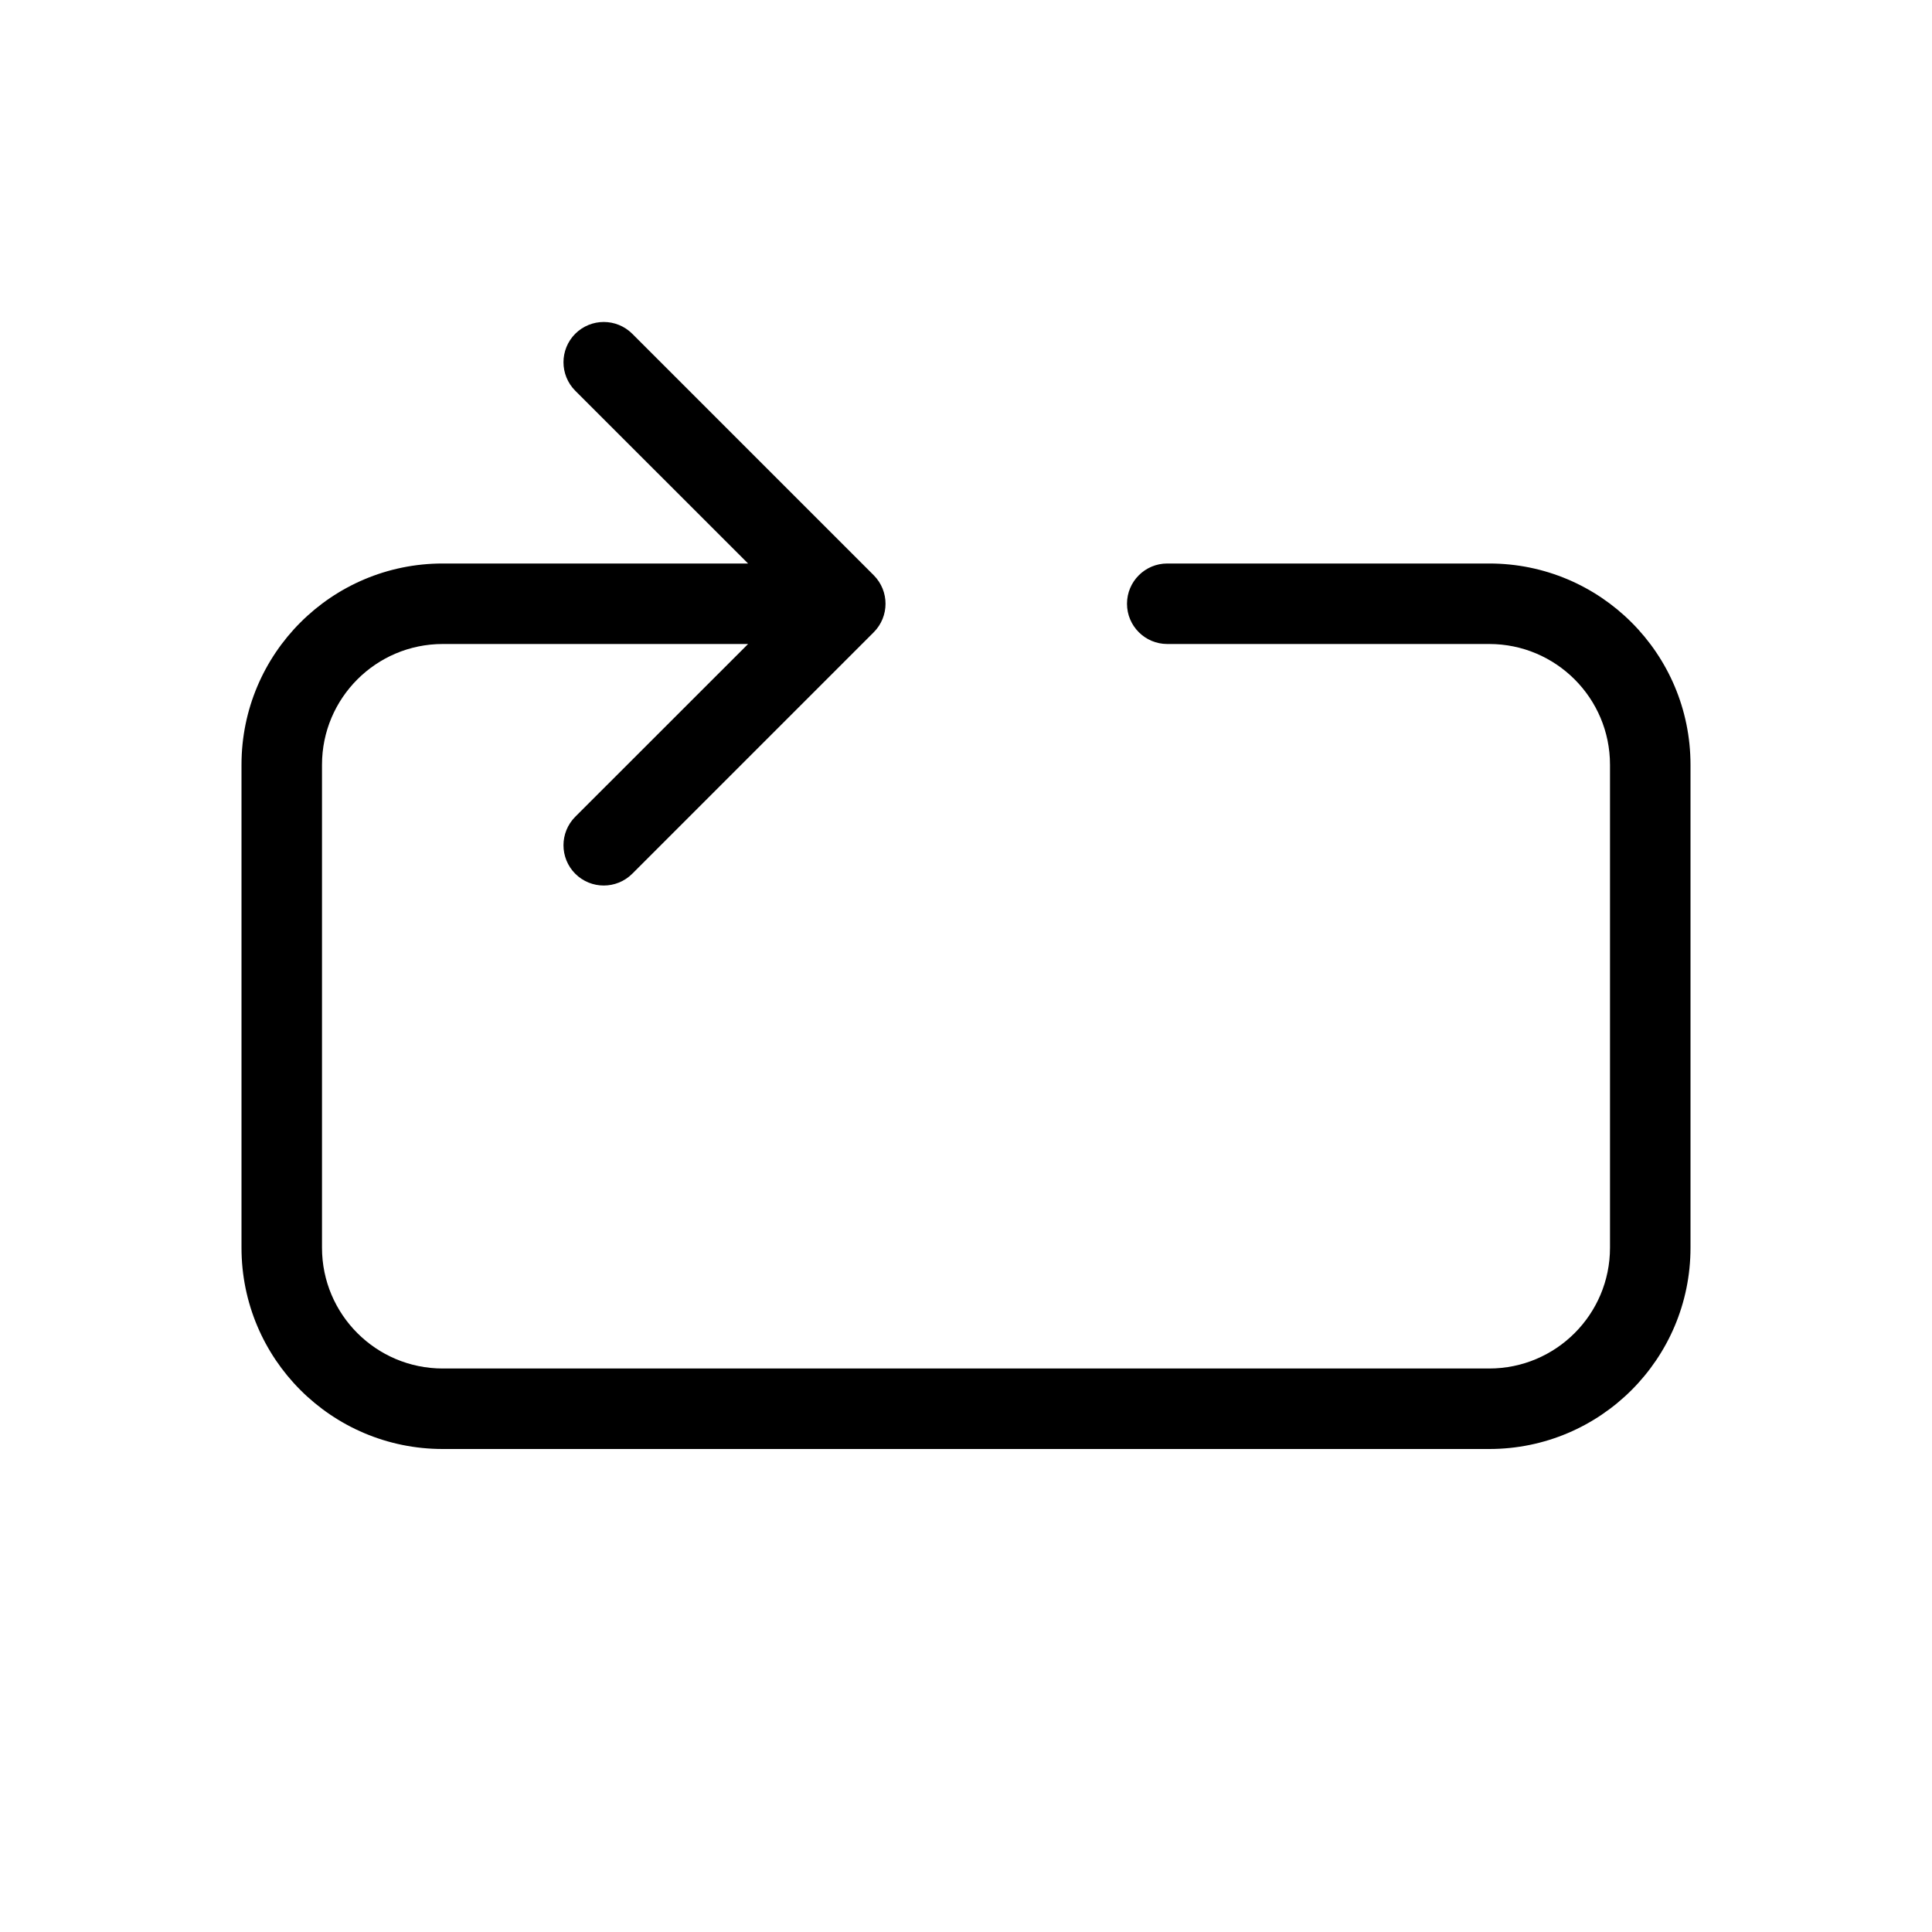
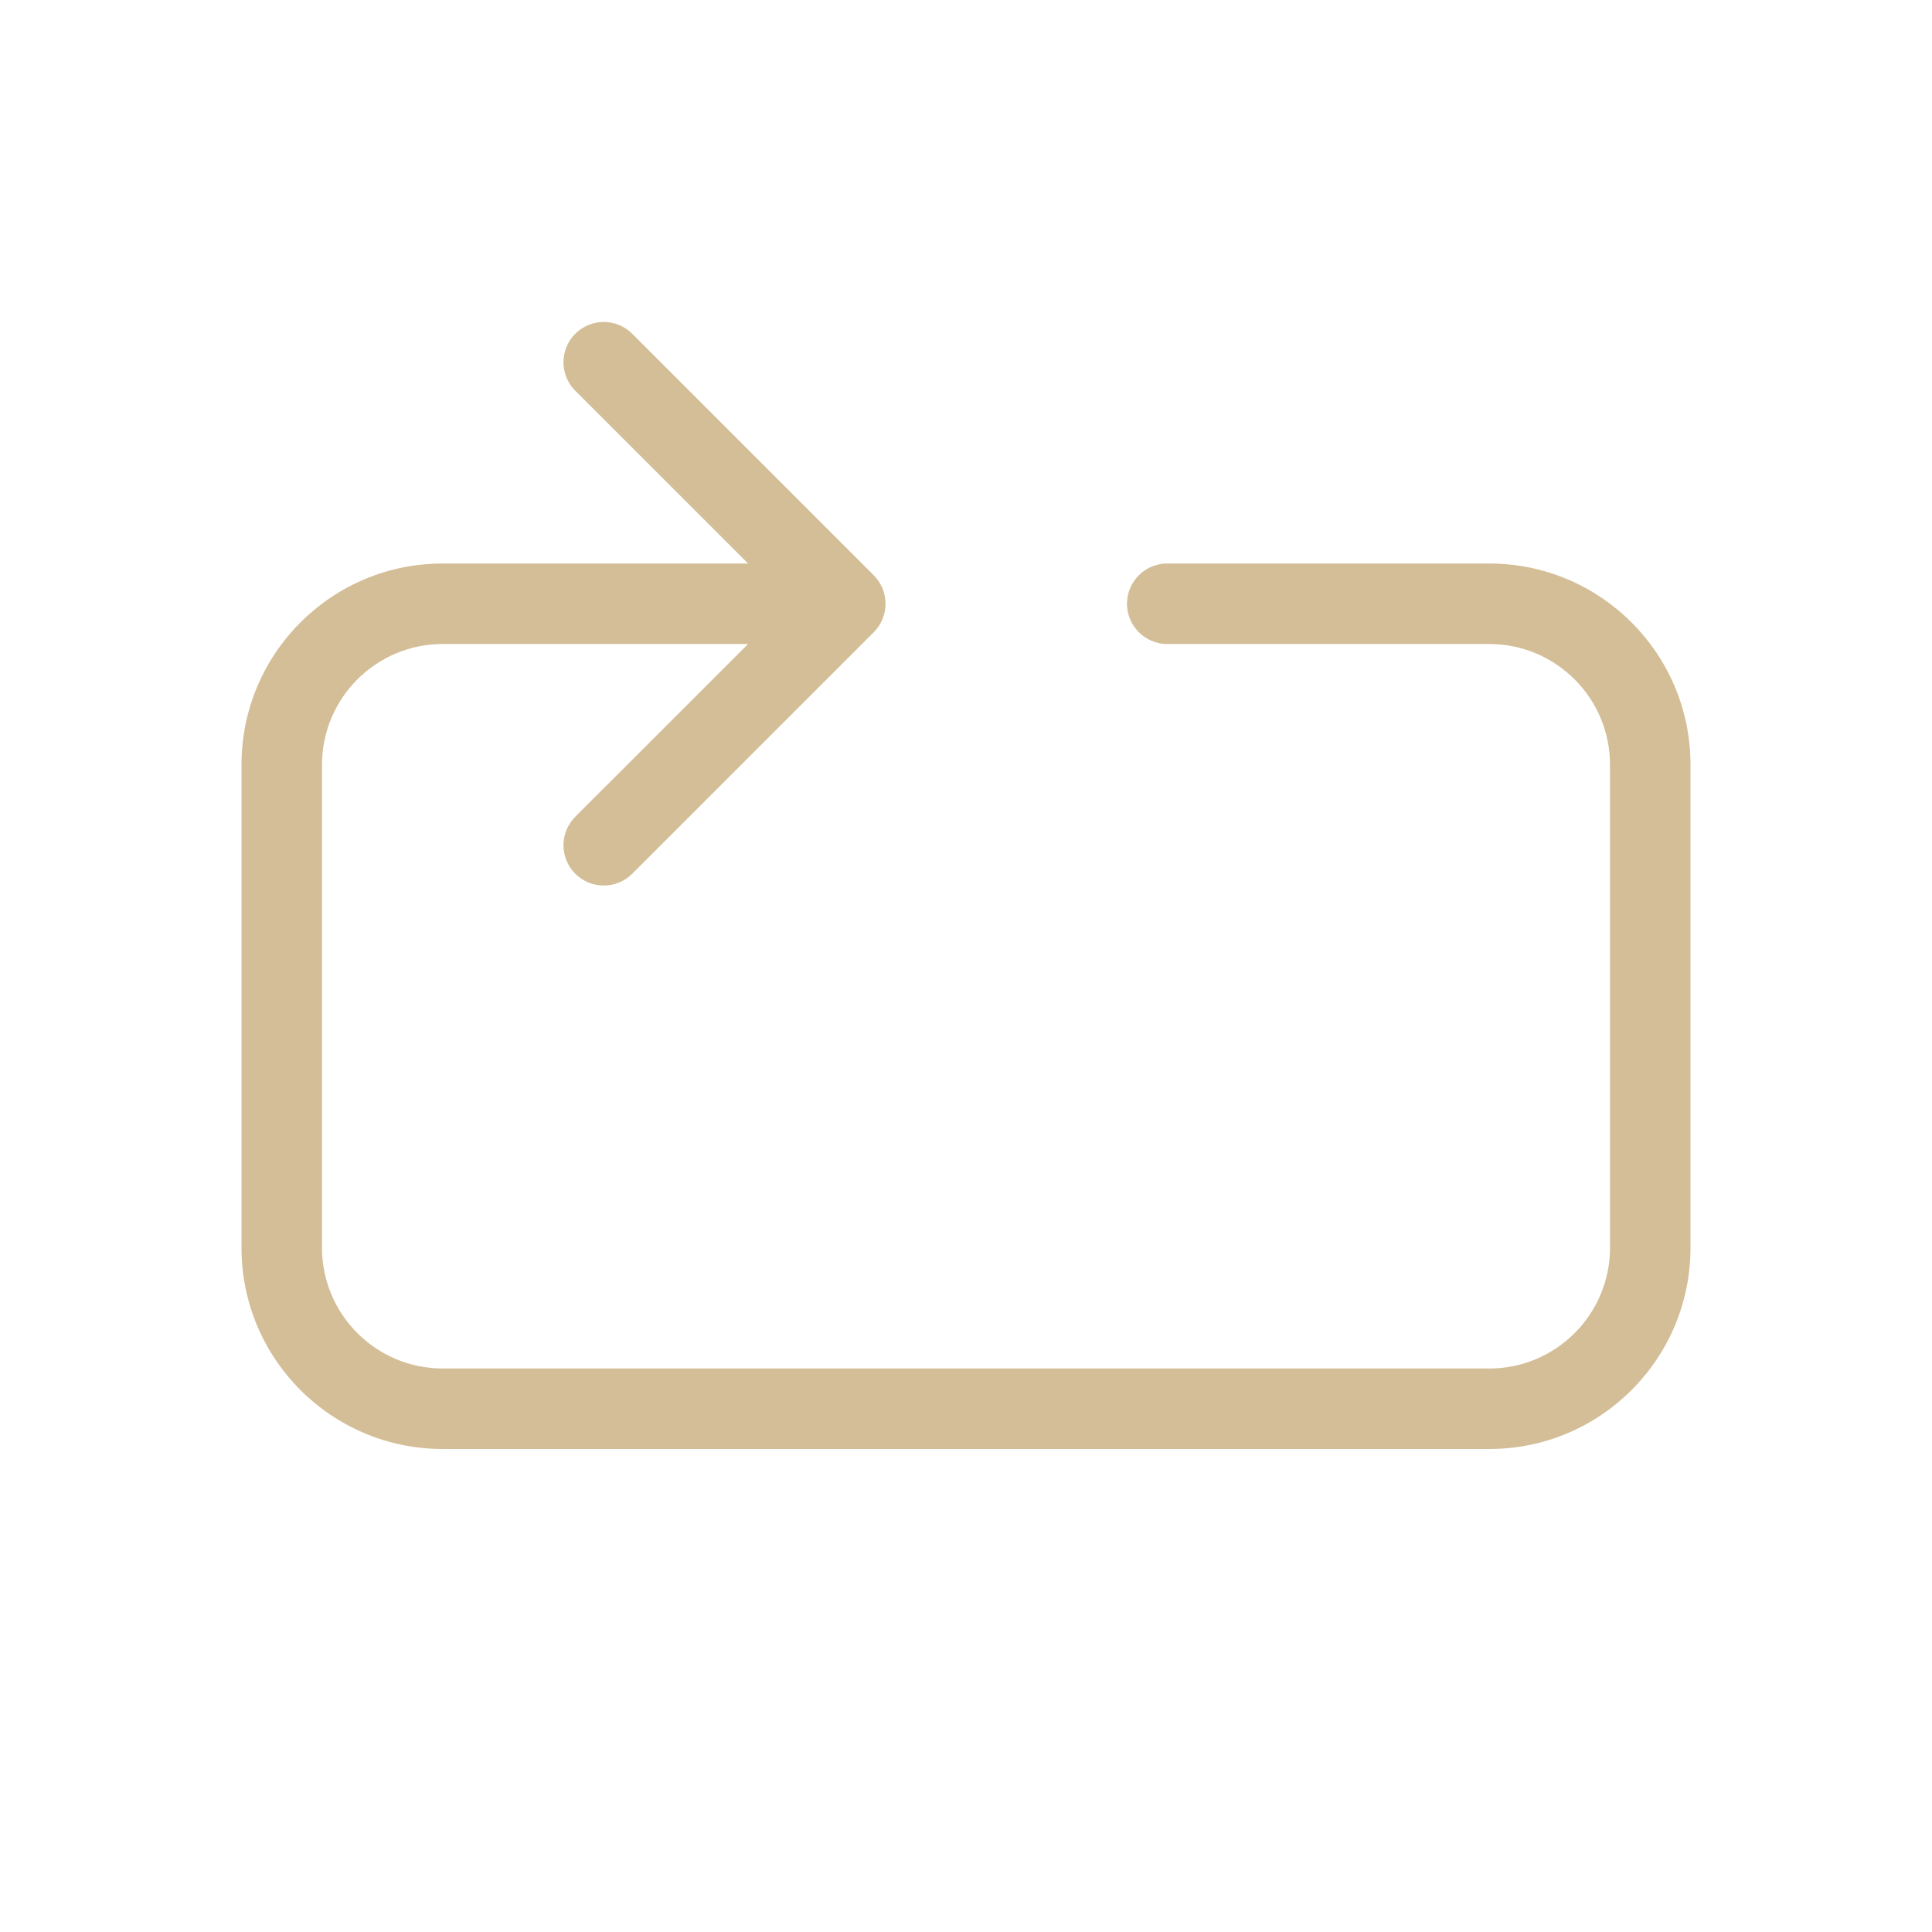
- <svg xmlns="http://www.w3.org/2000/svg" width="24px" height="24px" viewBox="0 0 24 24">
+ <svg xmlns="http://www.w3.org/2000/svg" width="24px" height="24px" viewBox="0 0 24 24" fill="rgb(212, 190, 152)">
  <path d="M9.293,8 L5.5,8 C4.672,8 4,8.672 4,9.5 L4,15.5 C4,16.328 4.672,17 5.5,17 L18.5,17 C19.328,17 20,16.328 20,15.5 L20,9.5 C20,8.672 19.328,8 18.5,8 L14.5,8 C14.224,8 14,7.776 14,7.5 C14,7.224 14.224,7 14.5,7 L18.5,7 C19.881,7 21,8.119 21,9.5 L21,15.5 C21,16.881 19.881,18 18.5,18 L5.5,18 C4.119,18 3,16.881 3,15.5 L3,9.5 C3,8.119 4.119,7 5.5,7 L9.293,7 L7.146,4.854 C6.951,4.658 6.951,4.342 7.146,4.146 C7.342,3.951 7.658,3.951 7.854,4.146 L10.854,7.146 C11.049,7.342 11.049,7.658 10.854,7.854 L7.854,10.854 C7.658,11.049 7.342,11.049 7.146,10.854 C6.951,10.658 6.951,10.342 7.146,10.146 L9.293,8 Z" />
</svg>
